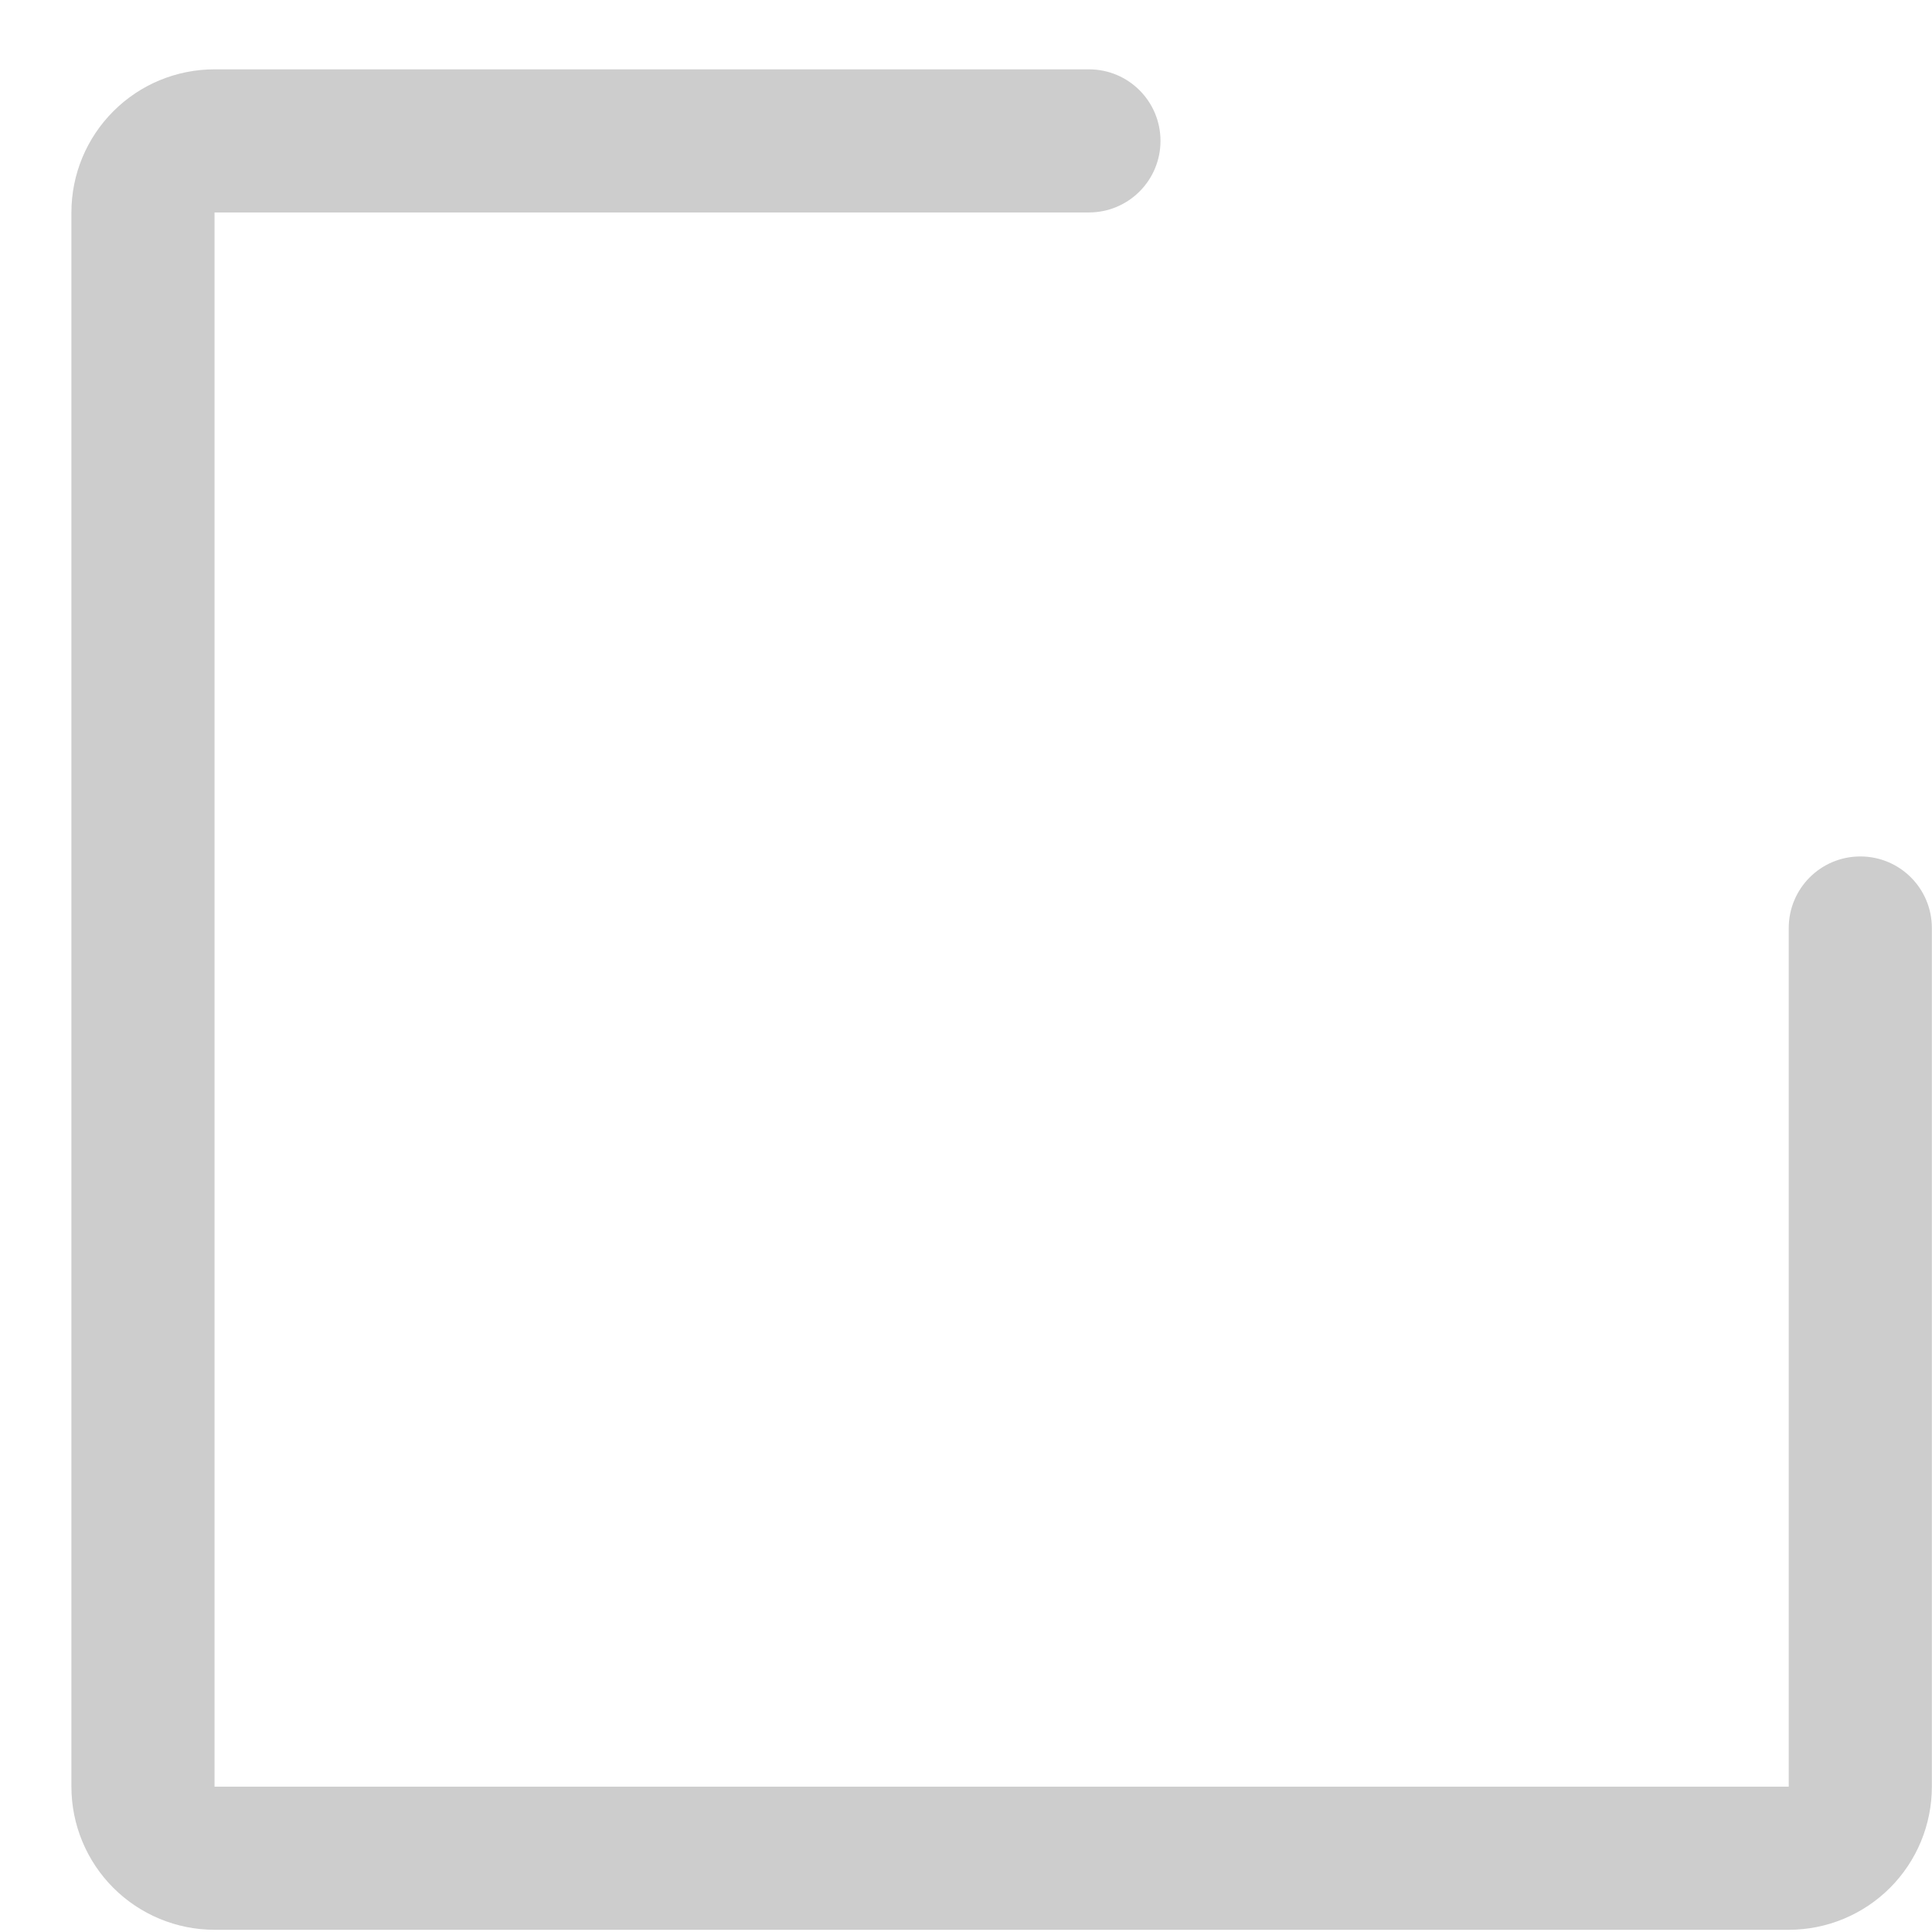
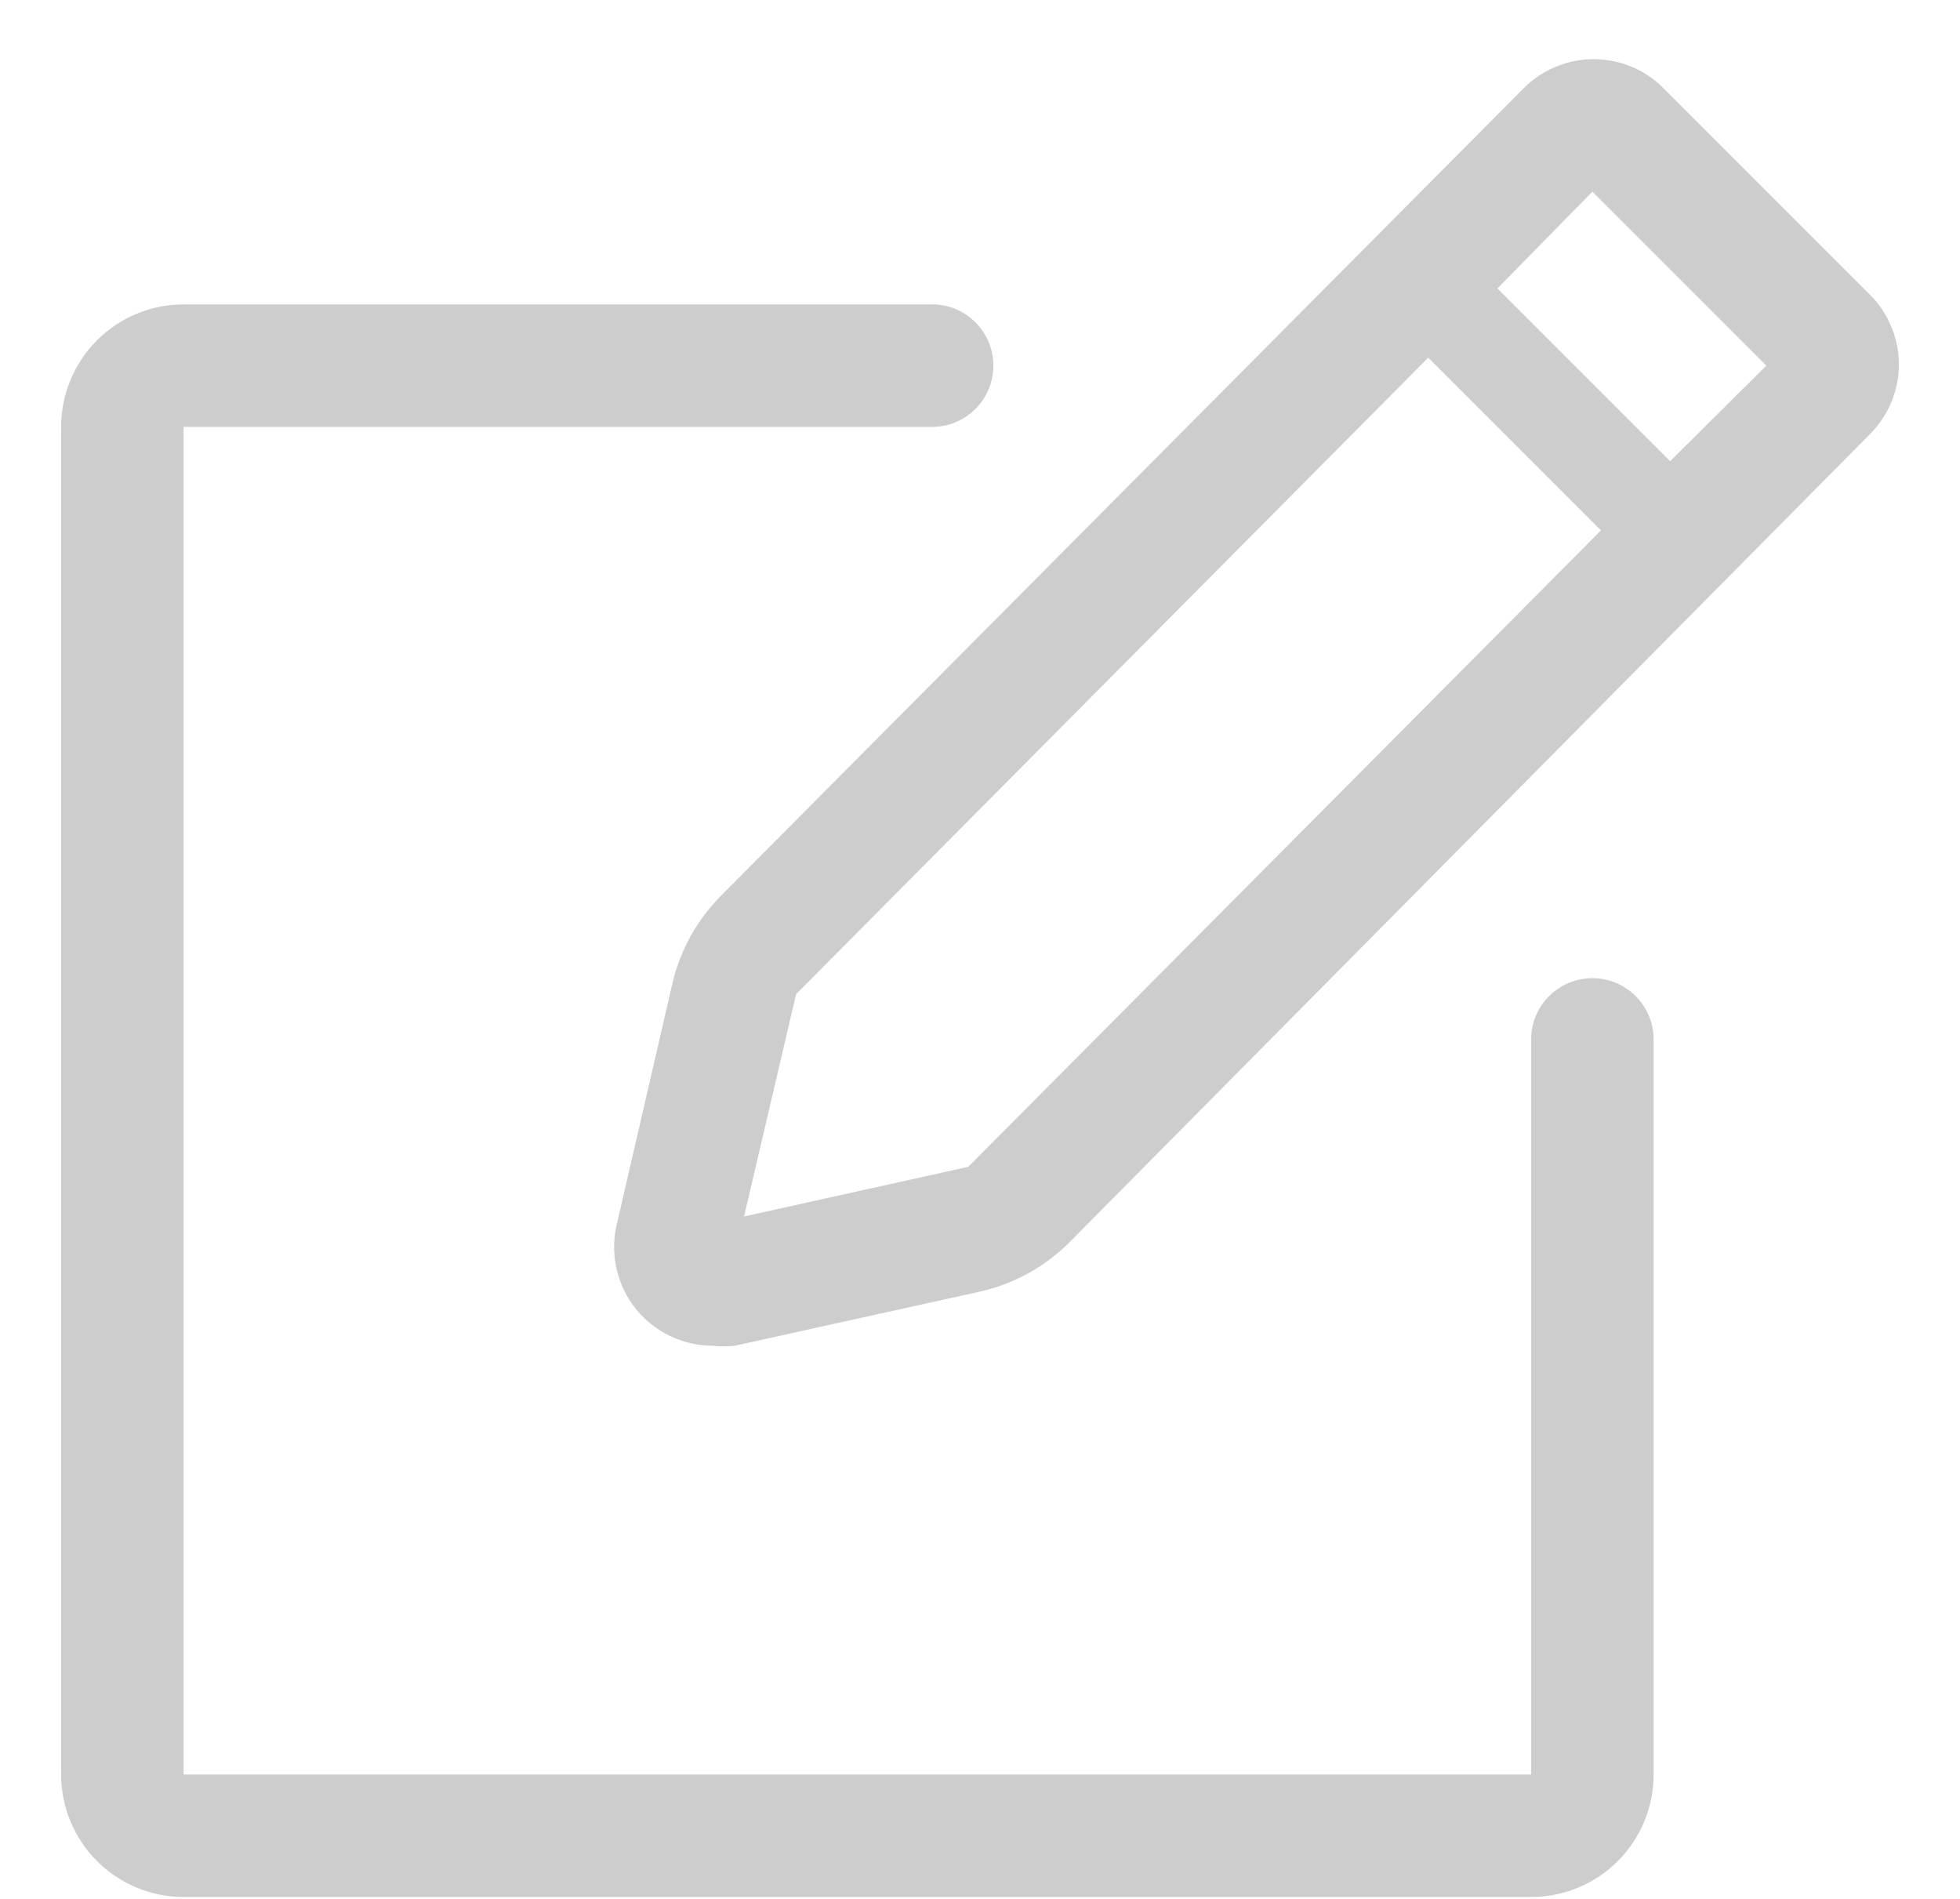
- <svg xmlns="http://www.w3.org/2000/svg" width="27" height="27" viewBox="0 0 27 27" fill="none">
-   <path d="M24.998 24.969H2.998V2.969H15.218C15.771 2.969 16.218 2.521 16.218 1.969C16.218 1.416 15.771 0.969 15.218 0.969H2.998C2.468 0.969 1.959 1.179 1.584 1.555C1.209 1.93 0.998 2.438 0.998 2.969V24.969C0.998 25.499 1.209 26.008 1.584 26.383C1.959 26.758 2.468 26.969 2.998 26.969H24.998C25.529 26.969 26.038 26.758 26.413 26.383C26.788 26.008 26.998 25.499 26.998 24.969V12.969C26.998 12.416 26.551 11.969 25.998 11.969C25.446 11.969 24.998 12.416 24.998 12.969V24.969Z" fill="#CDCDCD" />
+ <svg xmlns="http://www.w3.org/2000/svg" width="32" height="31" viewBox="0 0 32 31" fill="none">
+   <path d="M24.998 28.969H2.998V6.969H15.218C15.771 6.969 16.218 6.521 16.218 5.969C16.218 5.417 15.771 4.969 15.218 4.969H2.998C2.468 4.969 1.959 5.18 1.584 5.555C1.209 5.93 0.998 6.439 0.998 6.969V28.969C0.998 29.499 1.209 30.008 1.584 30.383C1.959 30.758 2.468 30.969 2.998 30.969H24.998C25.529 30.969 26.038 30.758 26.413 30.383C26.788 30.008 26.998 29.499 26.998 28.969V16.969C26.998 16.417 26.551 15.969 25.998 15.969C25.446 15.969 24.998 16.417 24.998 16.969V28.969Z" fill="#CDCDCD" />
+   <path d="M30.528 4.809L27.158 1.439C27.009 1.289 26.831 1.17 26.636 1.089C26.44 1.008 26.23 0.966 26.018 0.966C25.807 0.966 25.597 1.008 25.401 1.089C25.206 1.17 25.028 1.289 24.878 1.439L11.772 14.622C11.377 15.019 11.102 15.518 10.976 16.063L10.058 20.039C10.011 20.272 10.016 20.513 10.073 20.744C10.13 20.975 10.237 21.19 10.387 21.375C10.537 21.559 10.727 21.709 10.941 21.811C11.156 21.914 11.39 21.968 11.628 21.969C11.751 21.983 11.875 21.983 11.998 21.969L15.985 21.089C16.549 20.965 17.064 20.681 17.47 20.271L30.528 7.089C30.678 6.939 30.797 6.762 30.878 6.566C30.96 6.37 31.002 6.161 31.002 5.949C31.002 5.737 30.96 5.527 30.878 5.332C30.797 5.136 30.678 4.958 30.528 4.809ZM15.808 19.049L12.148 19.859L12.998 16.229L23.318 5.839L26.138 8.659L15.808 19.049ZM27.268 7.529L24.448 4.709L25.998 3.129L28.838 5.969L27.268 7.529Z" fill="#CDCDCD" />
</svg>
